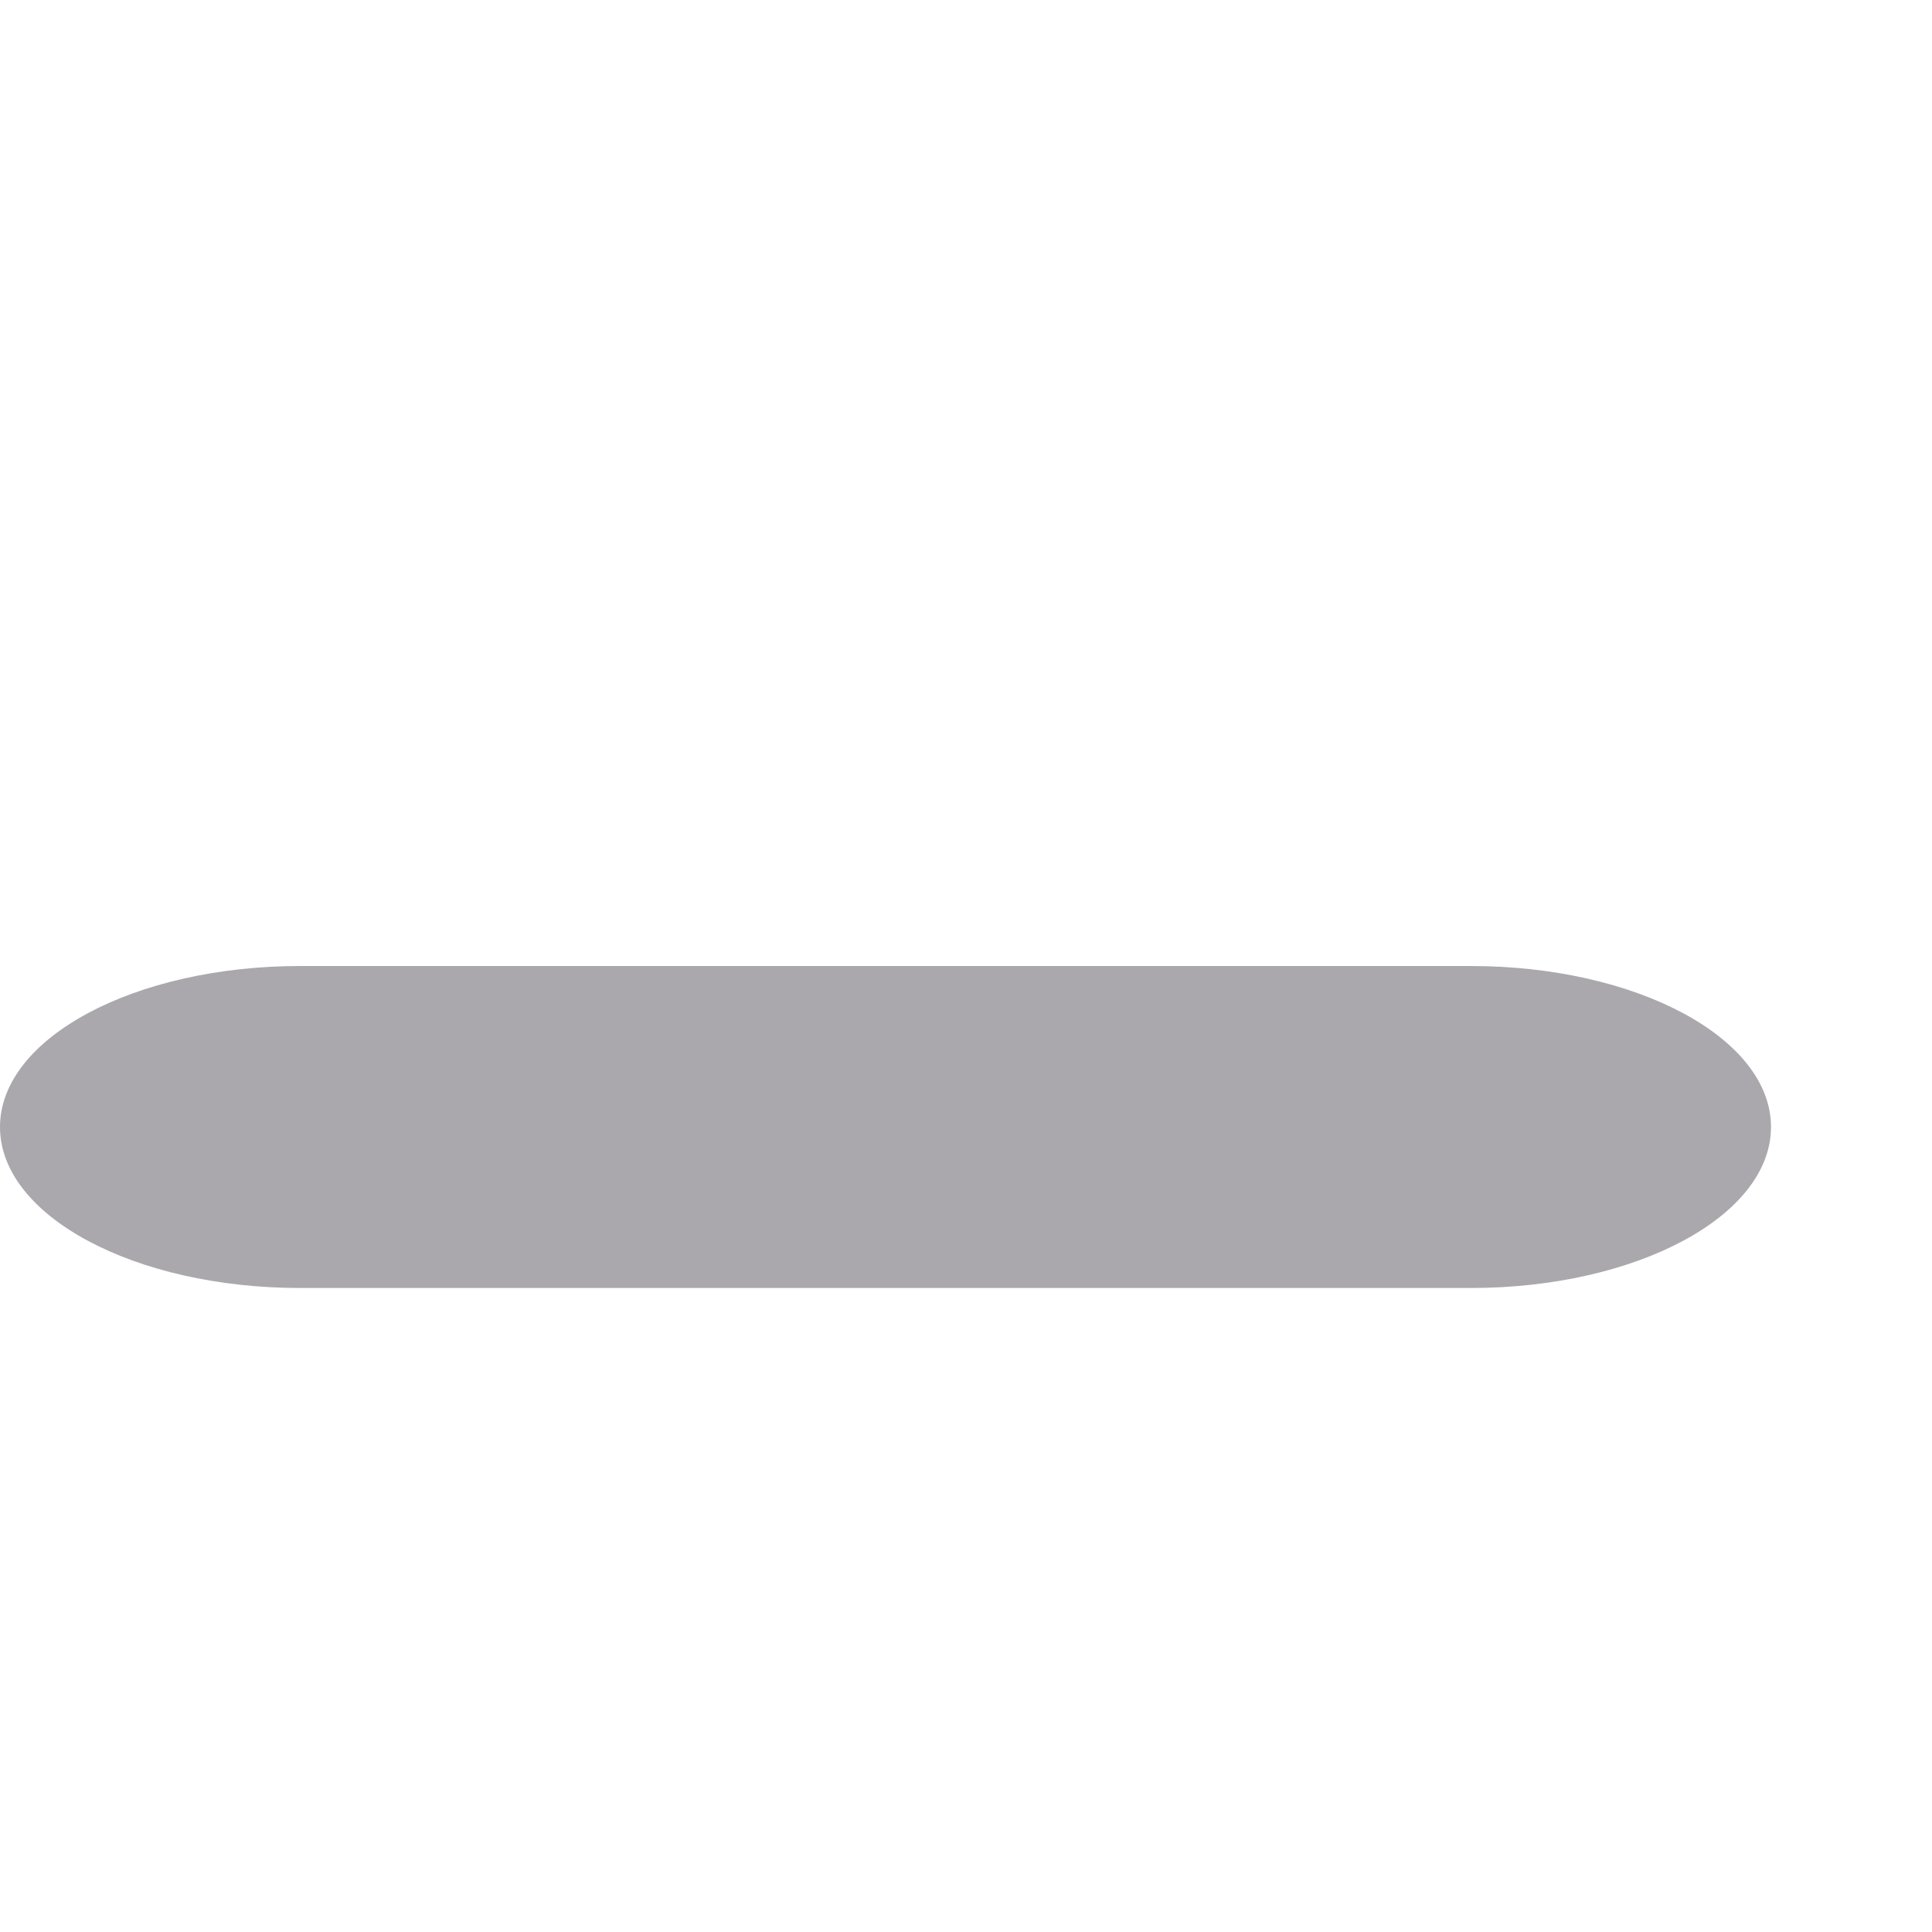
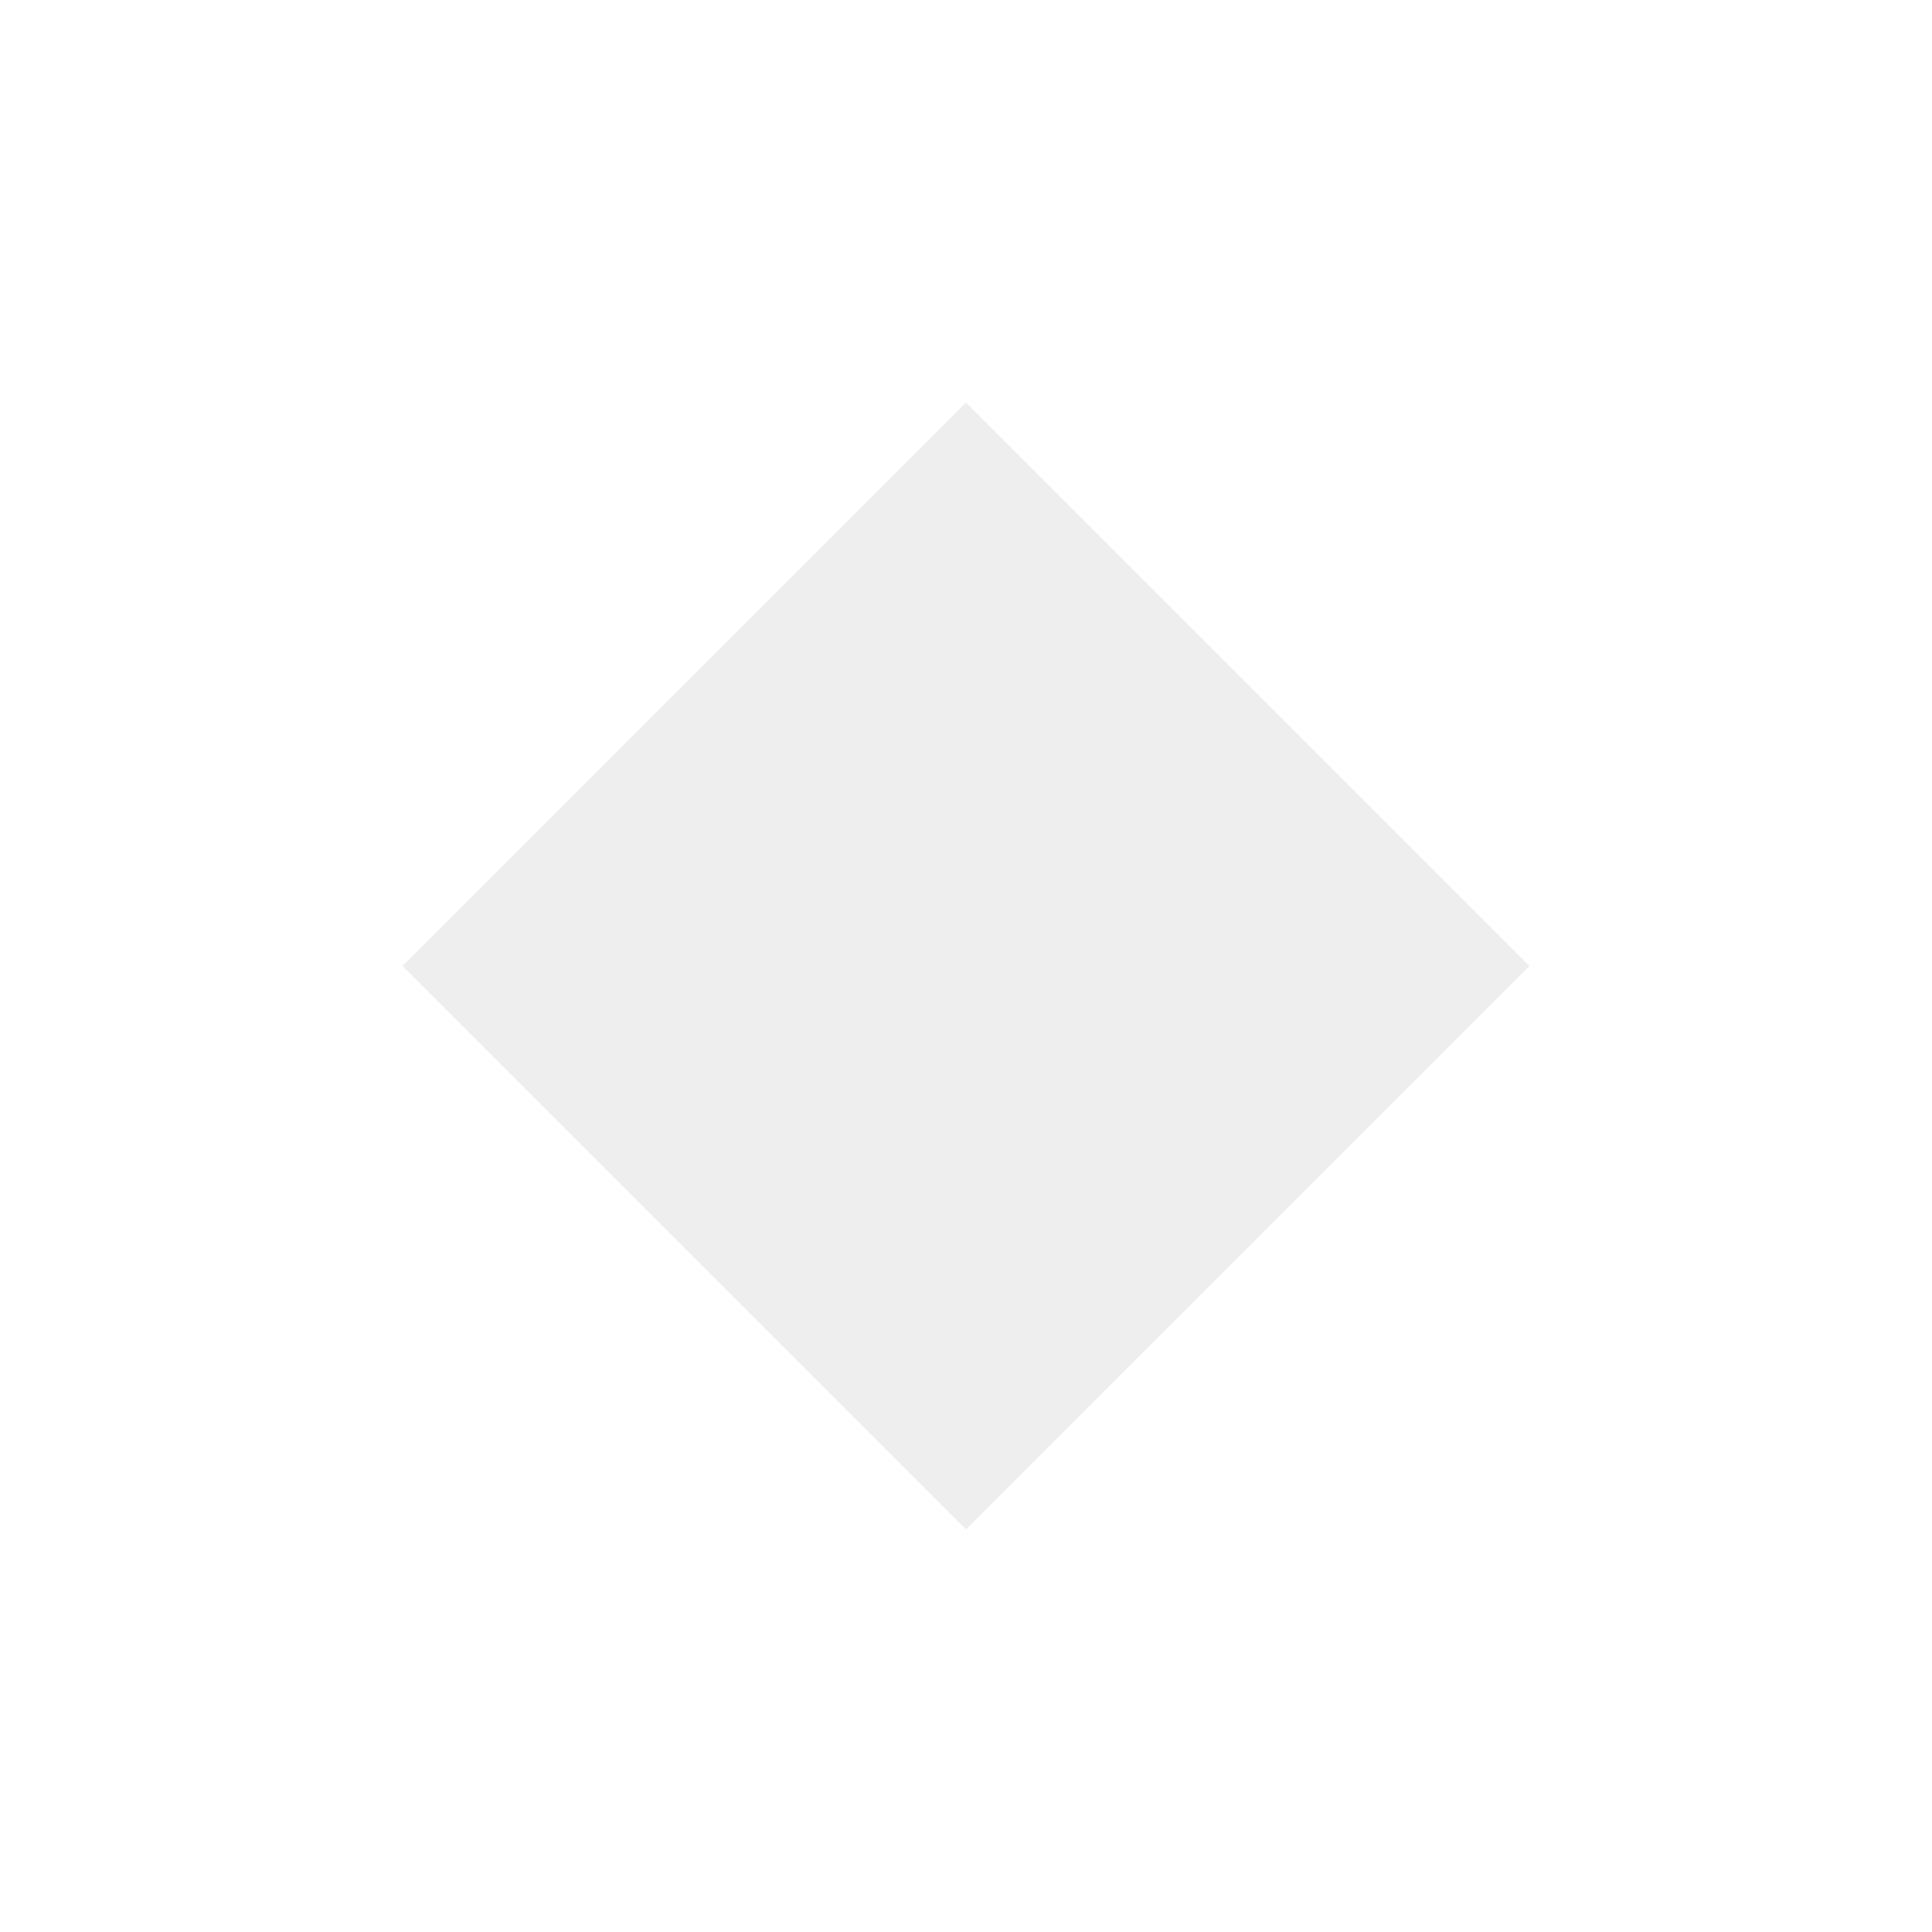
<svg xmlns="http://www.w3.org/2000/svg" width="12" height="12" id="svg26761" version="1.1">
  <defs id="defs26763" />
  <g id="layer1" transform="translate(0,-4)">
-     <rect style="color:#000000;fill:#aaa8ac;fill-opacity:1;fill-rule:nonzero;stroke:none;stroke-width:1;marker:none;visibility:visible;display:inline;overflow:visible;enable-background:accumulate" id="rect5494" width="11" height="2" x="0" y="10" rx="1.865" ry="1" />
+     <path transform="matrix(0.875,0,0,0.875,-1,3)" style="color:#000000;fill:#eeeeee;fill-opacity:1;stroke:none;stroke-width:0.667;marker:none;visibility:visible;display:inline;overflow:visible;enable-background:accumulate" id="path11180" d="M 8,4 12,8 8,12 4,8 z" />
  </g>
</svg>
